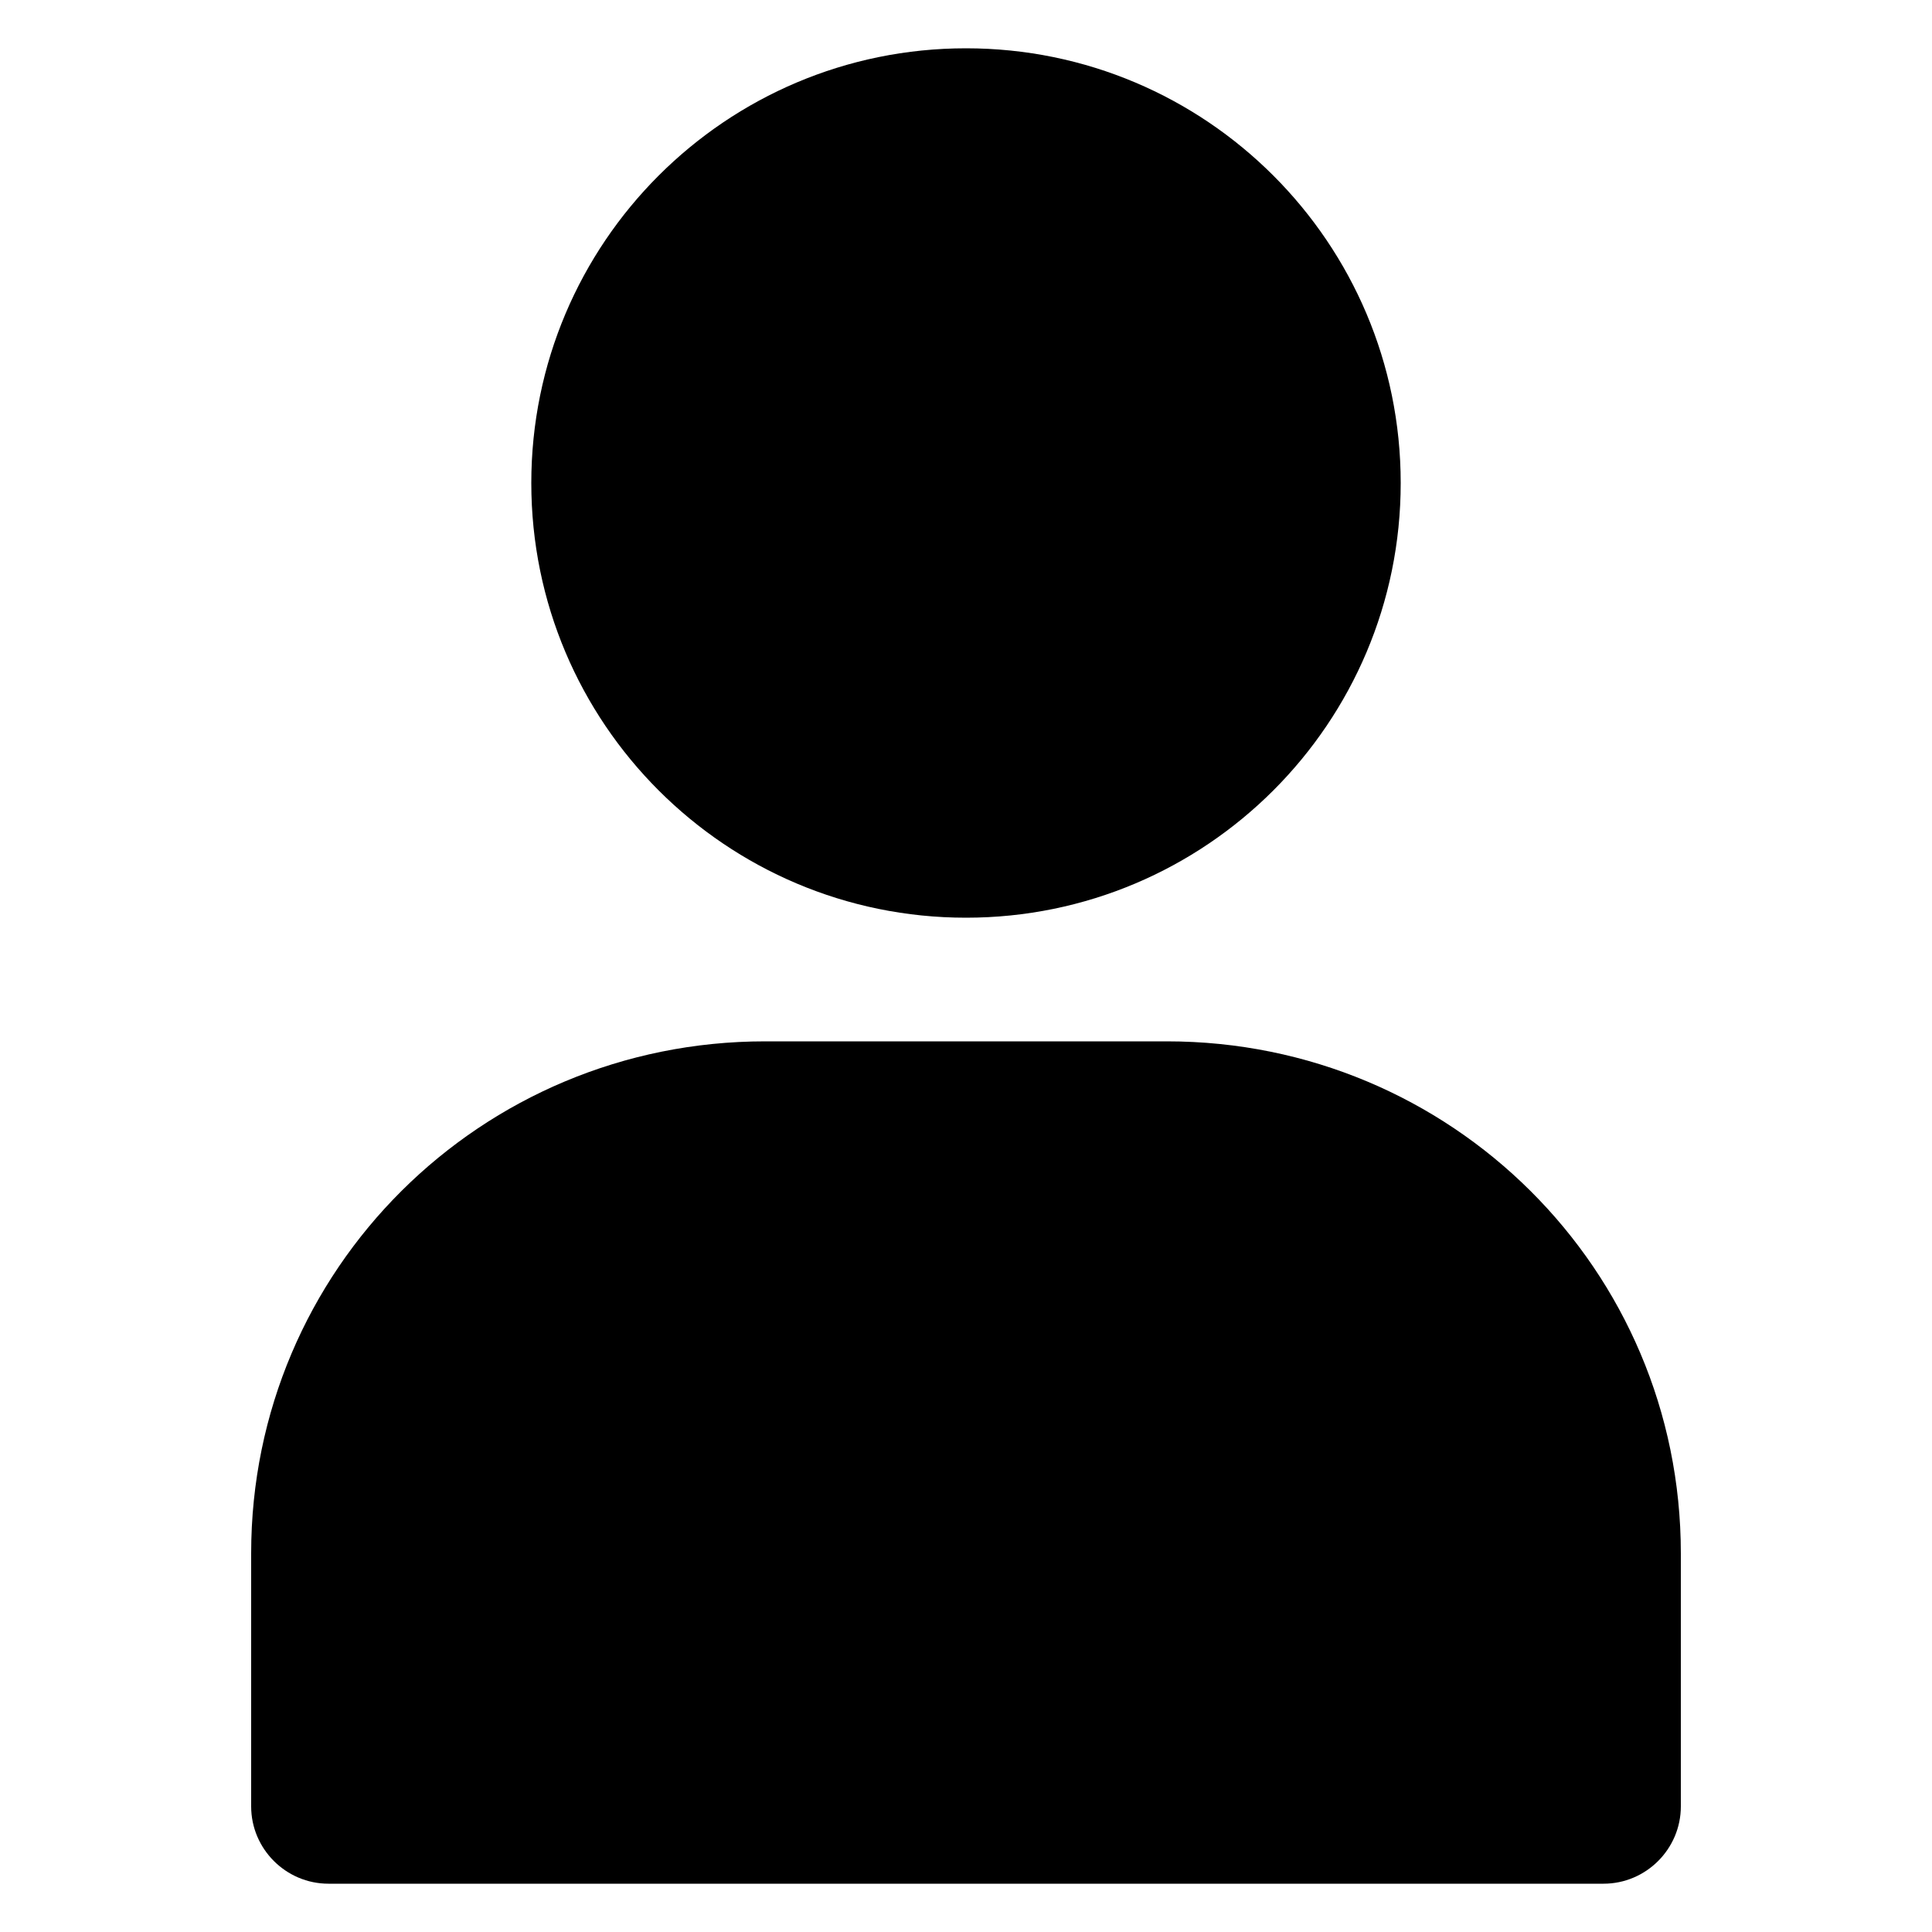
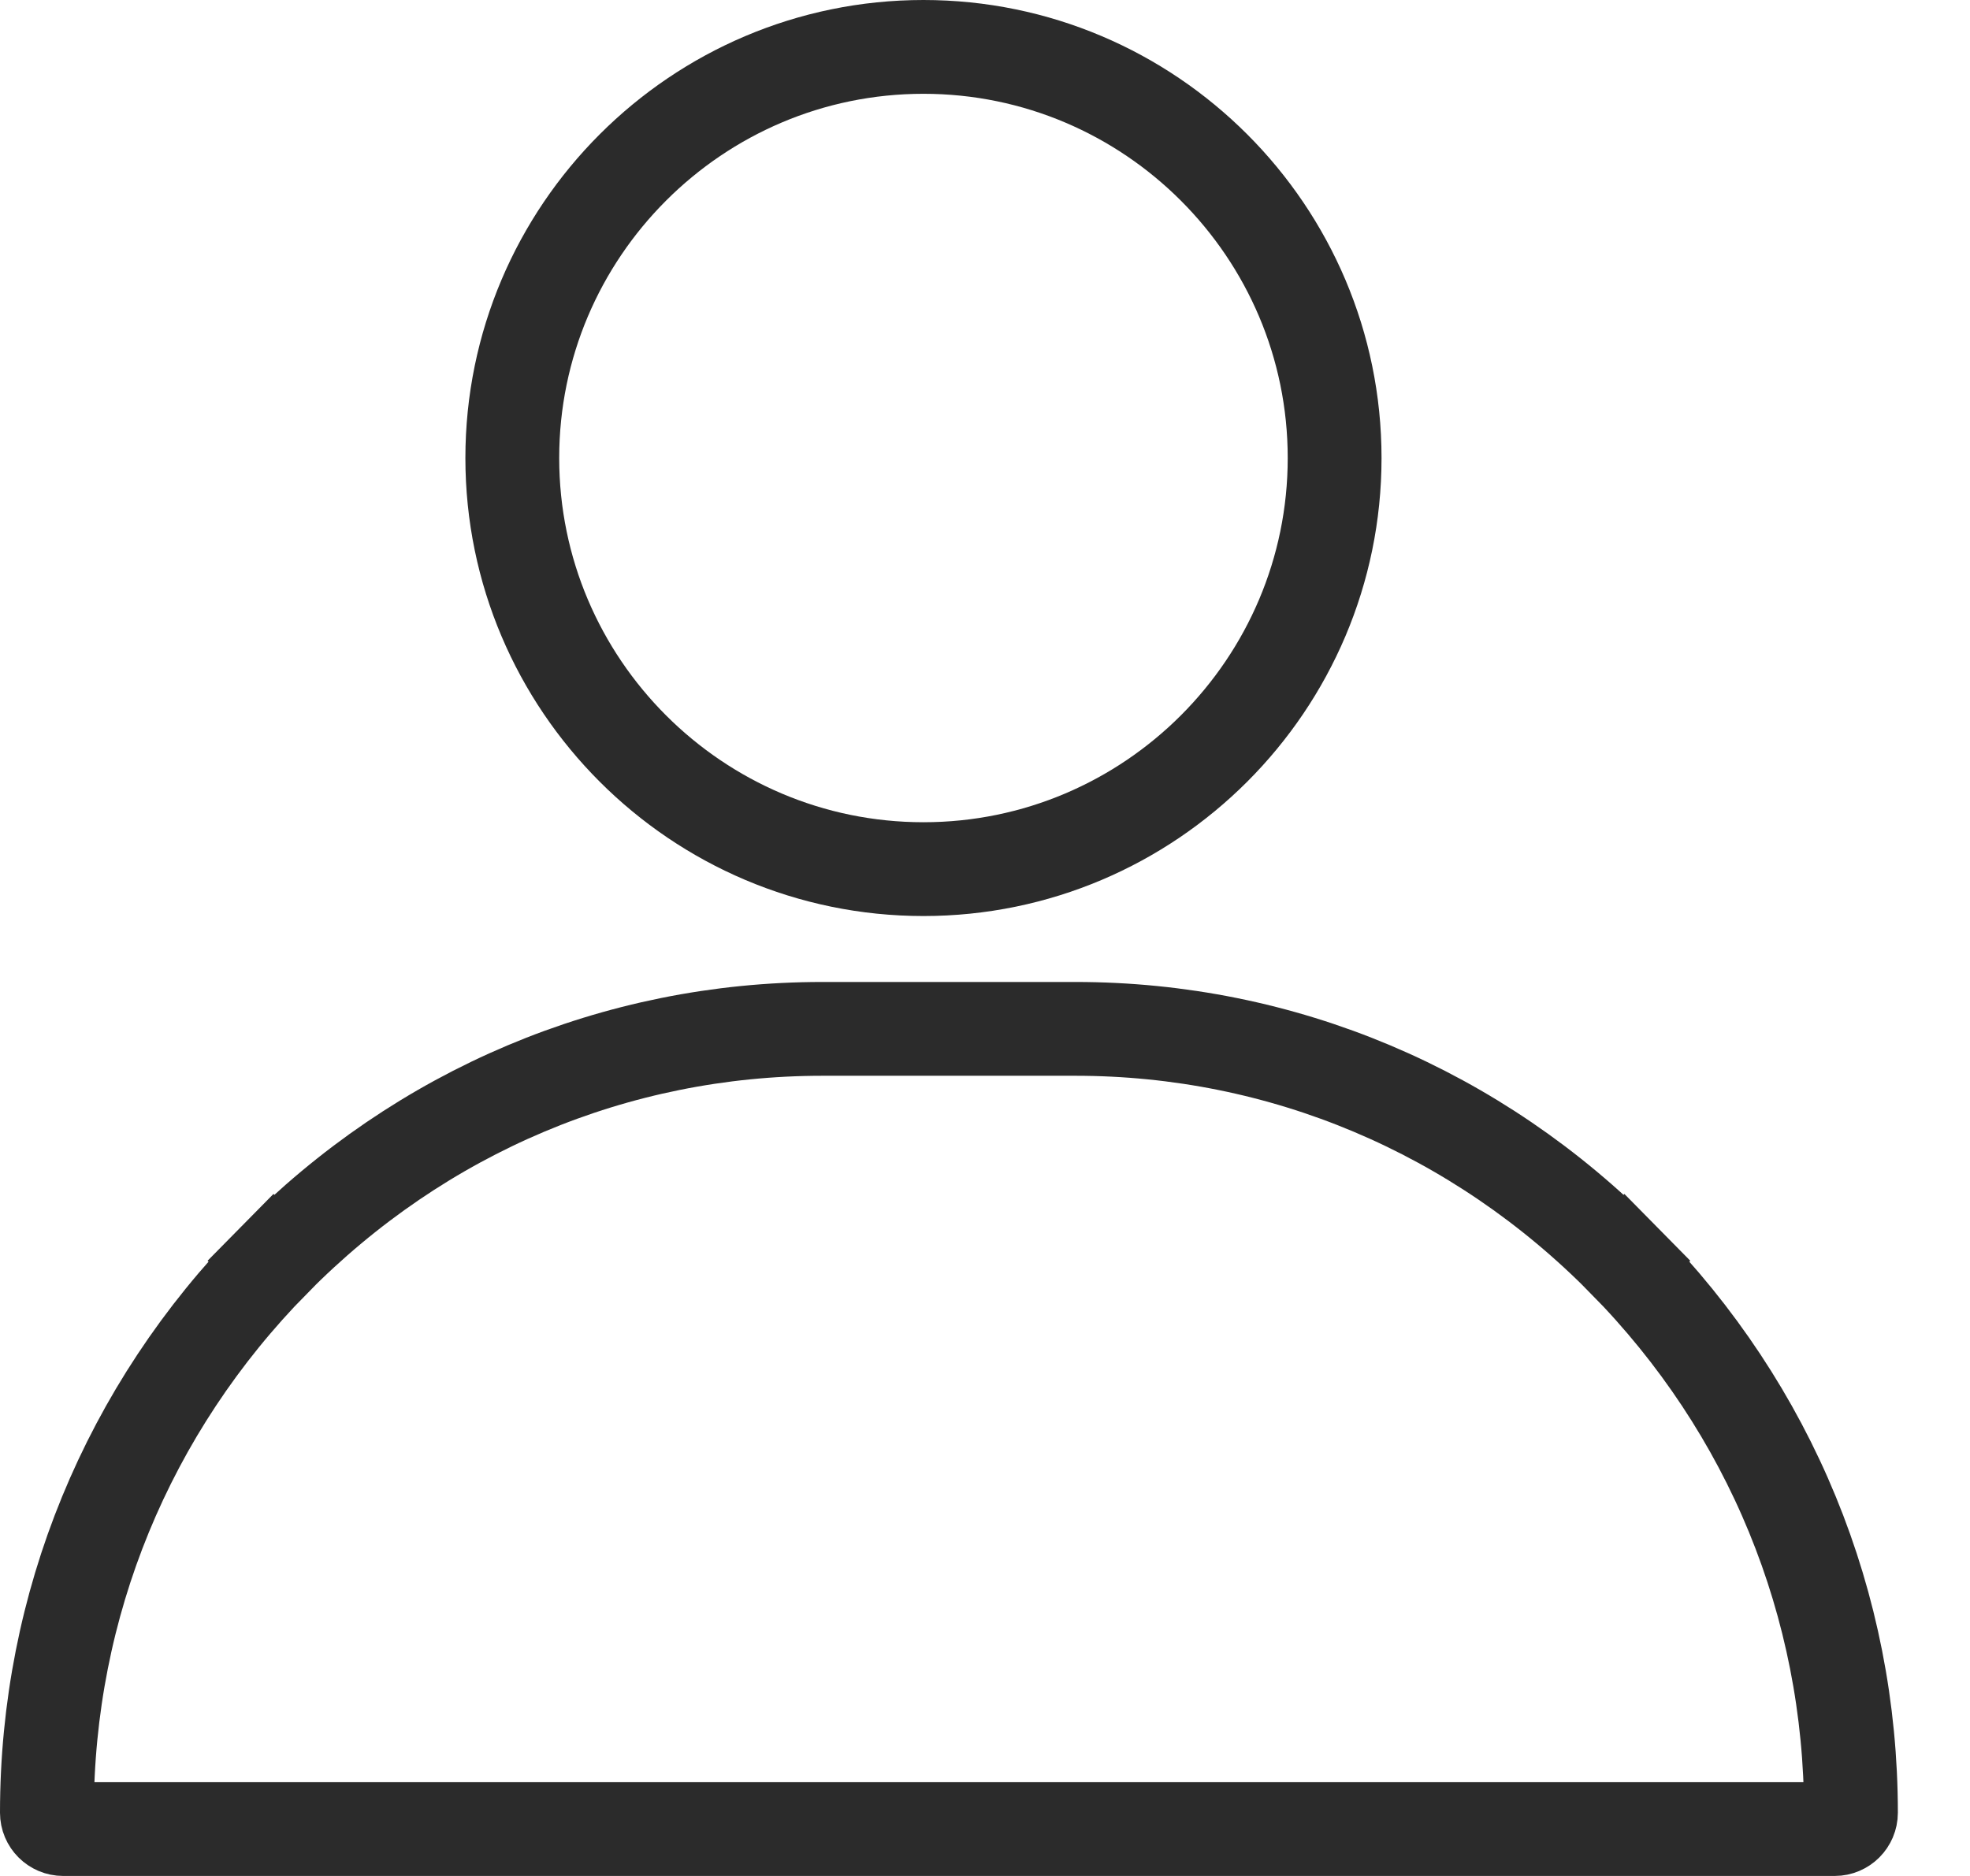
- <svg xmlns="http://www.w3.org/2000/svg" height="100px" width="100px" fill="#000000" version="1.1" x="0px" y="0px" viewBox="0 0 100 100" style="enable-background:new 0 0 100 100;" xml:space="preserve">
-   <g>
-     <g>
-       <g>
-         <path d="M60.4,53.9H39.6C24.9,53.9,13,65.7,13,80.4v13.1c0,2.2,1.8,4,4,4H83c2.2,0,4-1.8,4-4V80.4C87,65.7,75.1,53.9,60.4,53.9z" />
-         <circle cx="50" cy="25" r="22.5" />
-       </g>
-     </g>
-   </g>
+ <svg xmlns="http://www.w3.org/2000/svg" width="21" height="20" viewBox="0 0 21 20" fill="none">
+   <path d="M11.464 10.969C13.667 10.969 15.742 11.843 17.311 13.436L17.667 13.085L17.311 13.436C18.873 15.022 19.731 17.112 19.731 19.326C19.731 19.422 19.653 19.5 19.557 19.5H0.674C0.578 19.5 0.5 19.422 0.5 19.326C0.5 17.112 1.359 15.022 2.92 13.436L2.564 13.085L2.92 13.436C4.489 11.843 6.565 10.969 8.767 10.969H11.464Z" stroke="#2B2B2B" />
+   <path d="M5.461 4.883C5.461 2.467 7.428 0.5 9.844 0.5C12.26 0.5 14.227 2.467 14.227 4.883C14.227 7.299 12.26 9.266 9.844 9.266C7.428 9.266 5.461 7.299 5.461 4.883Z" stroke="#2B2B2B" />
</svg>
